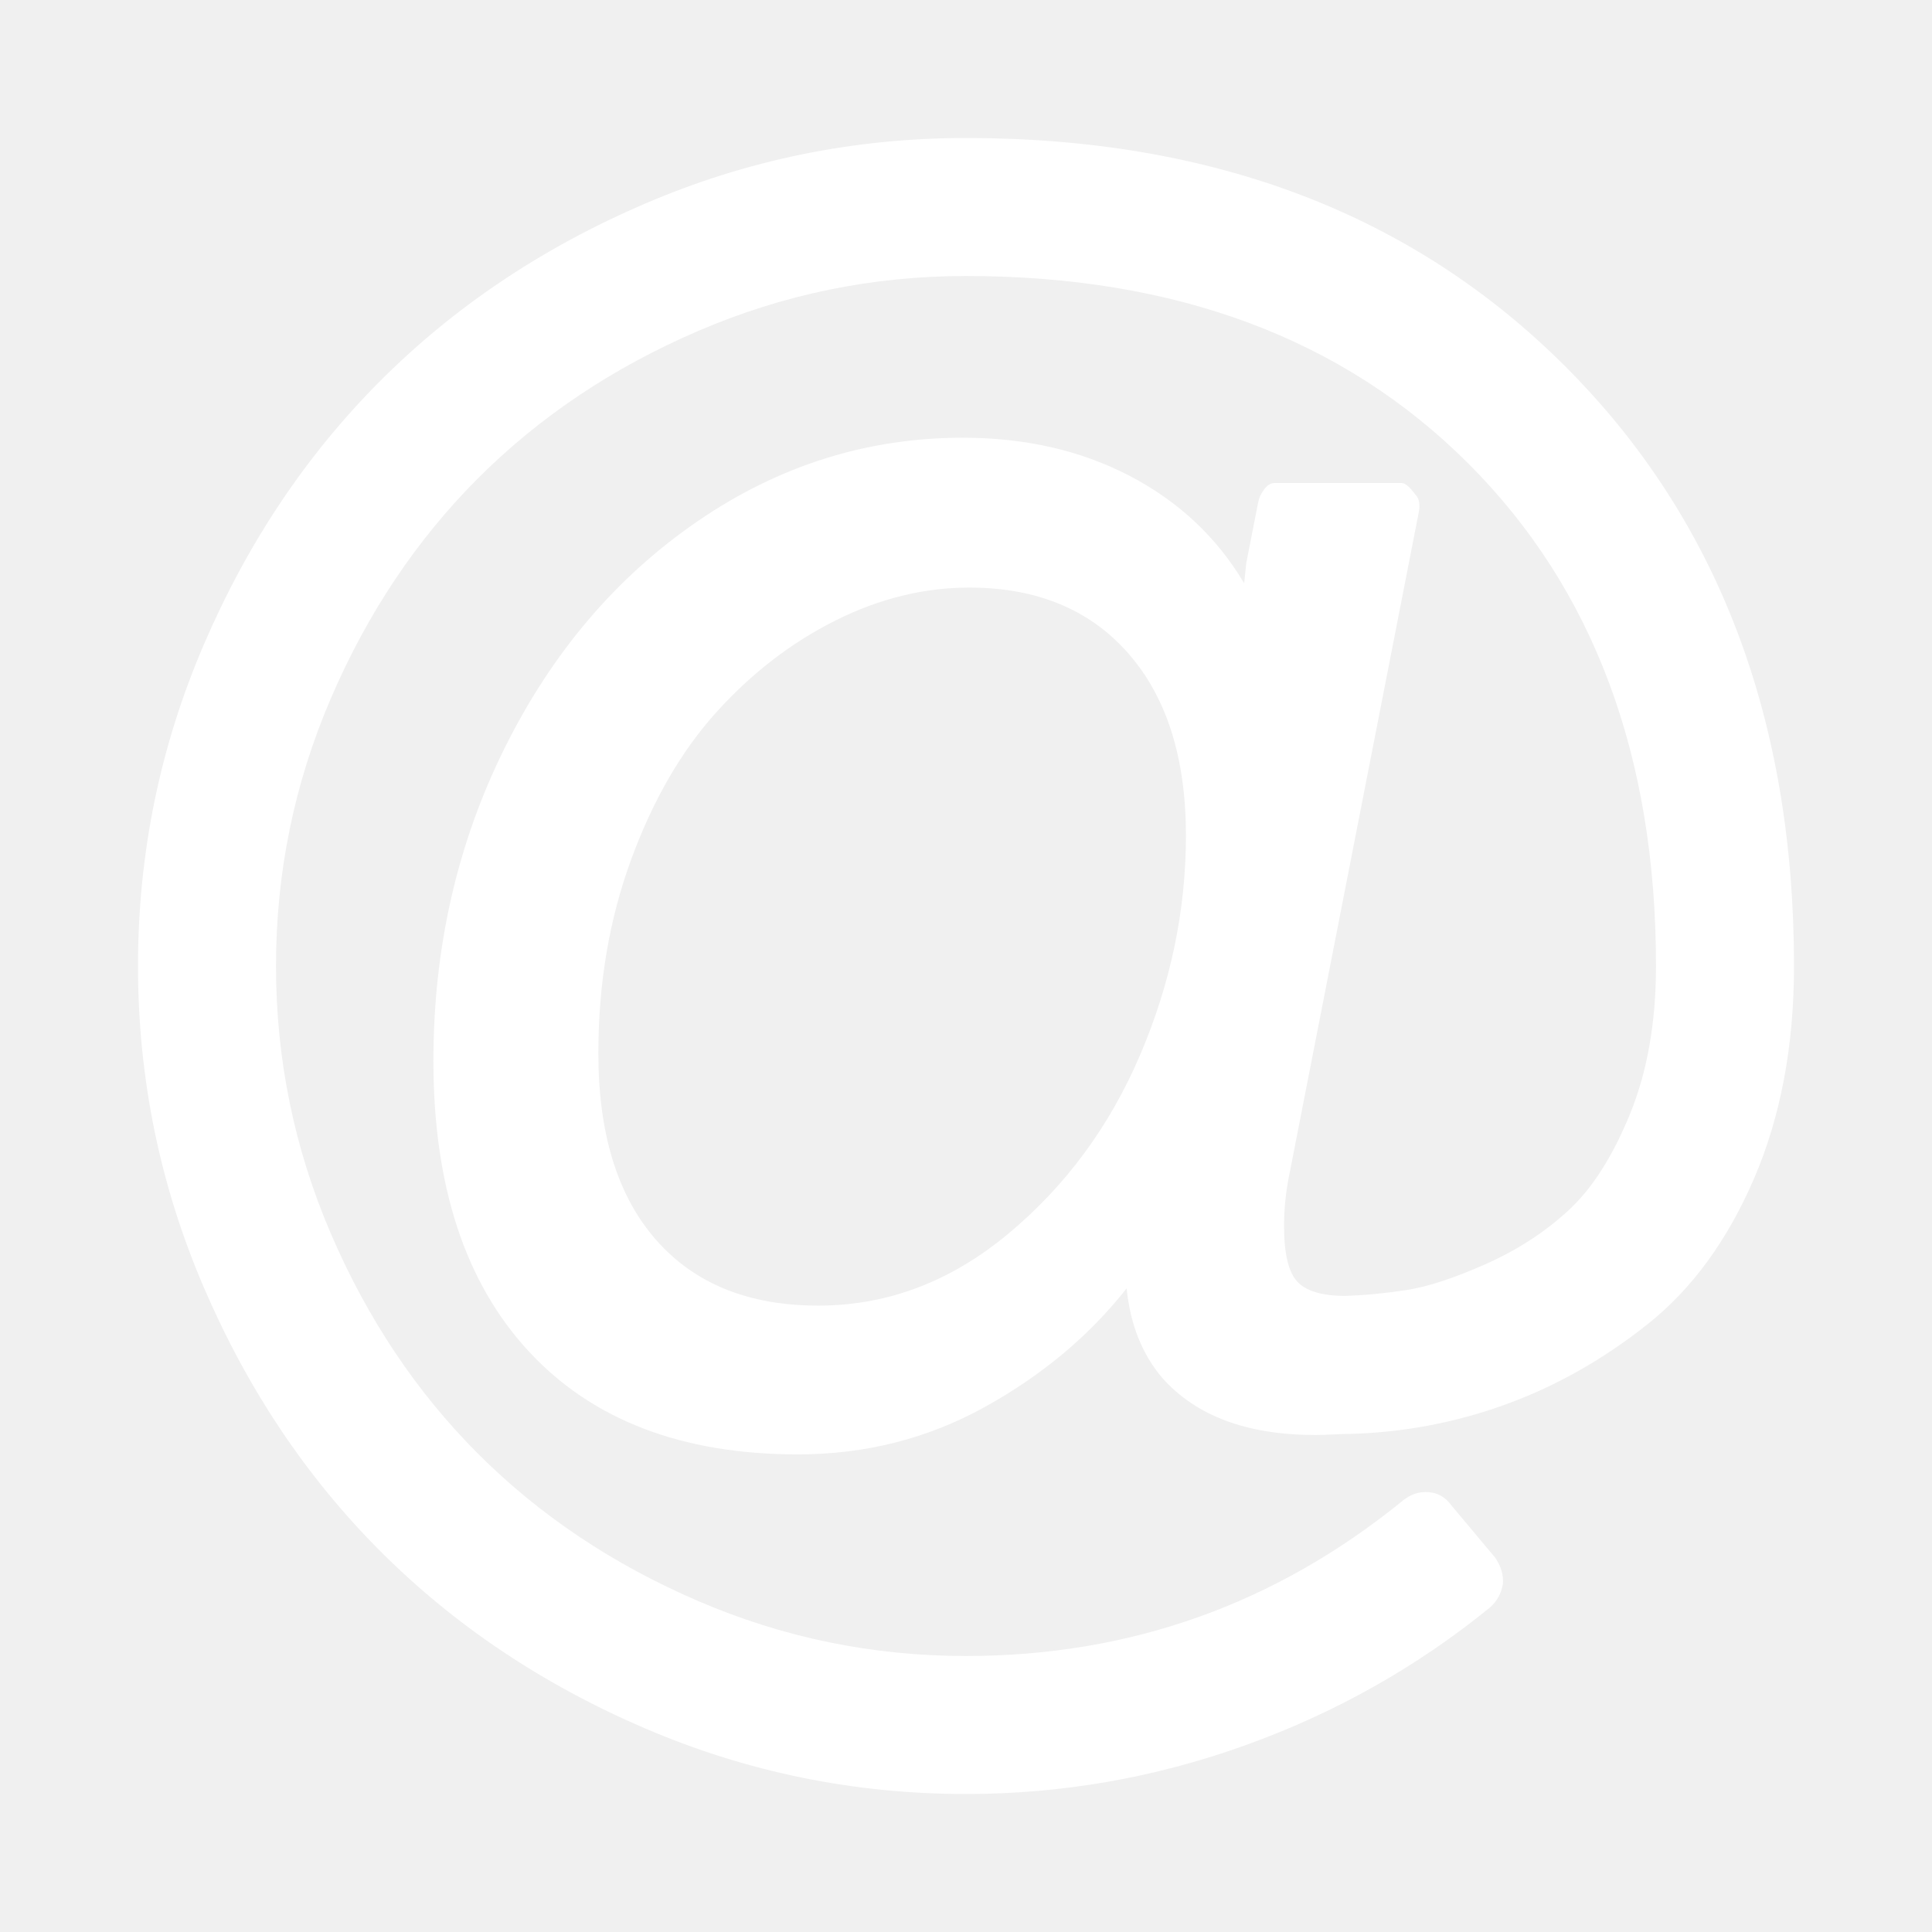
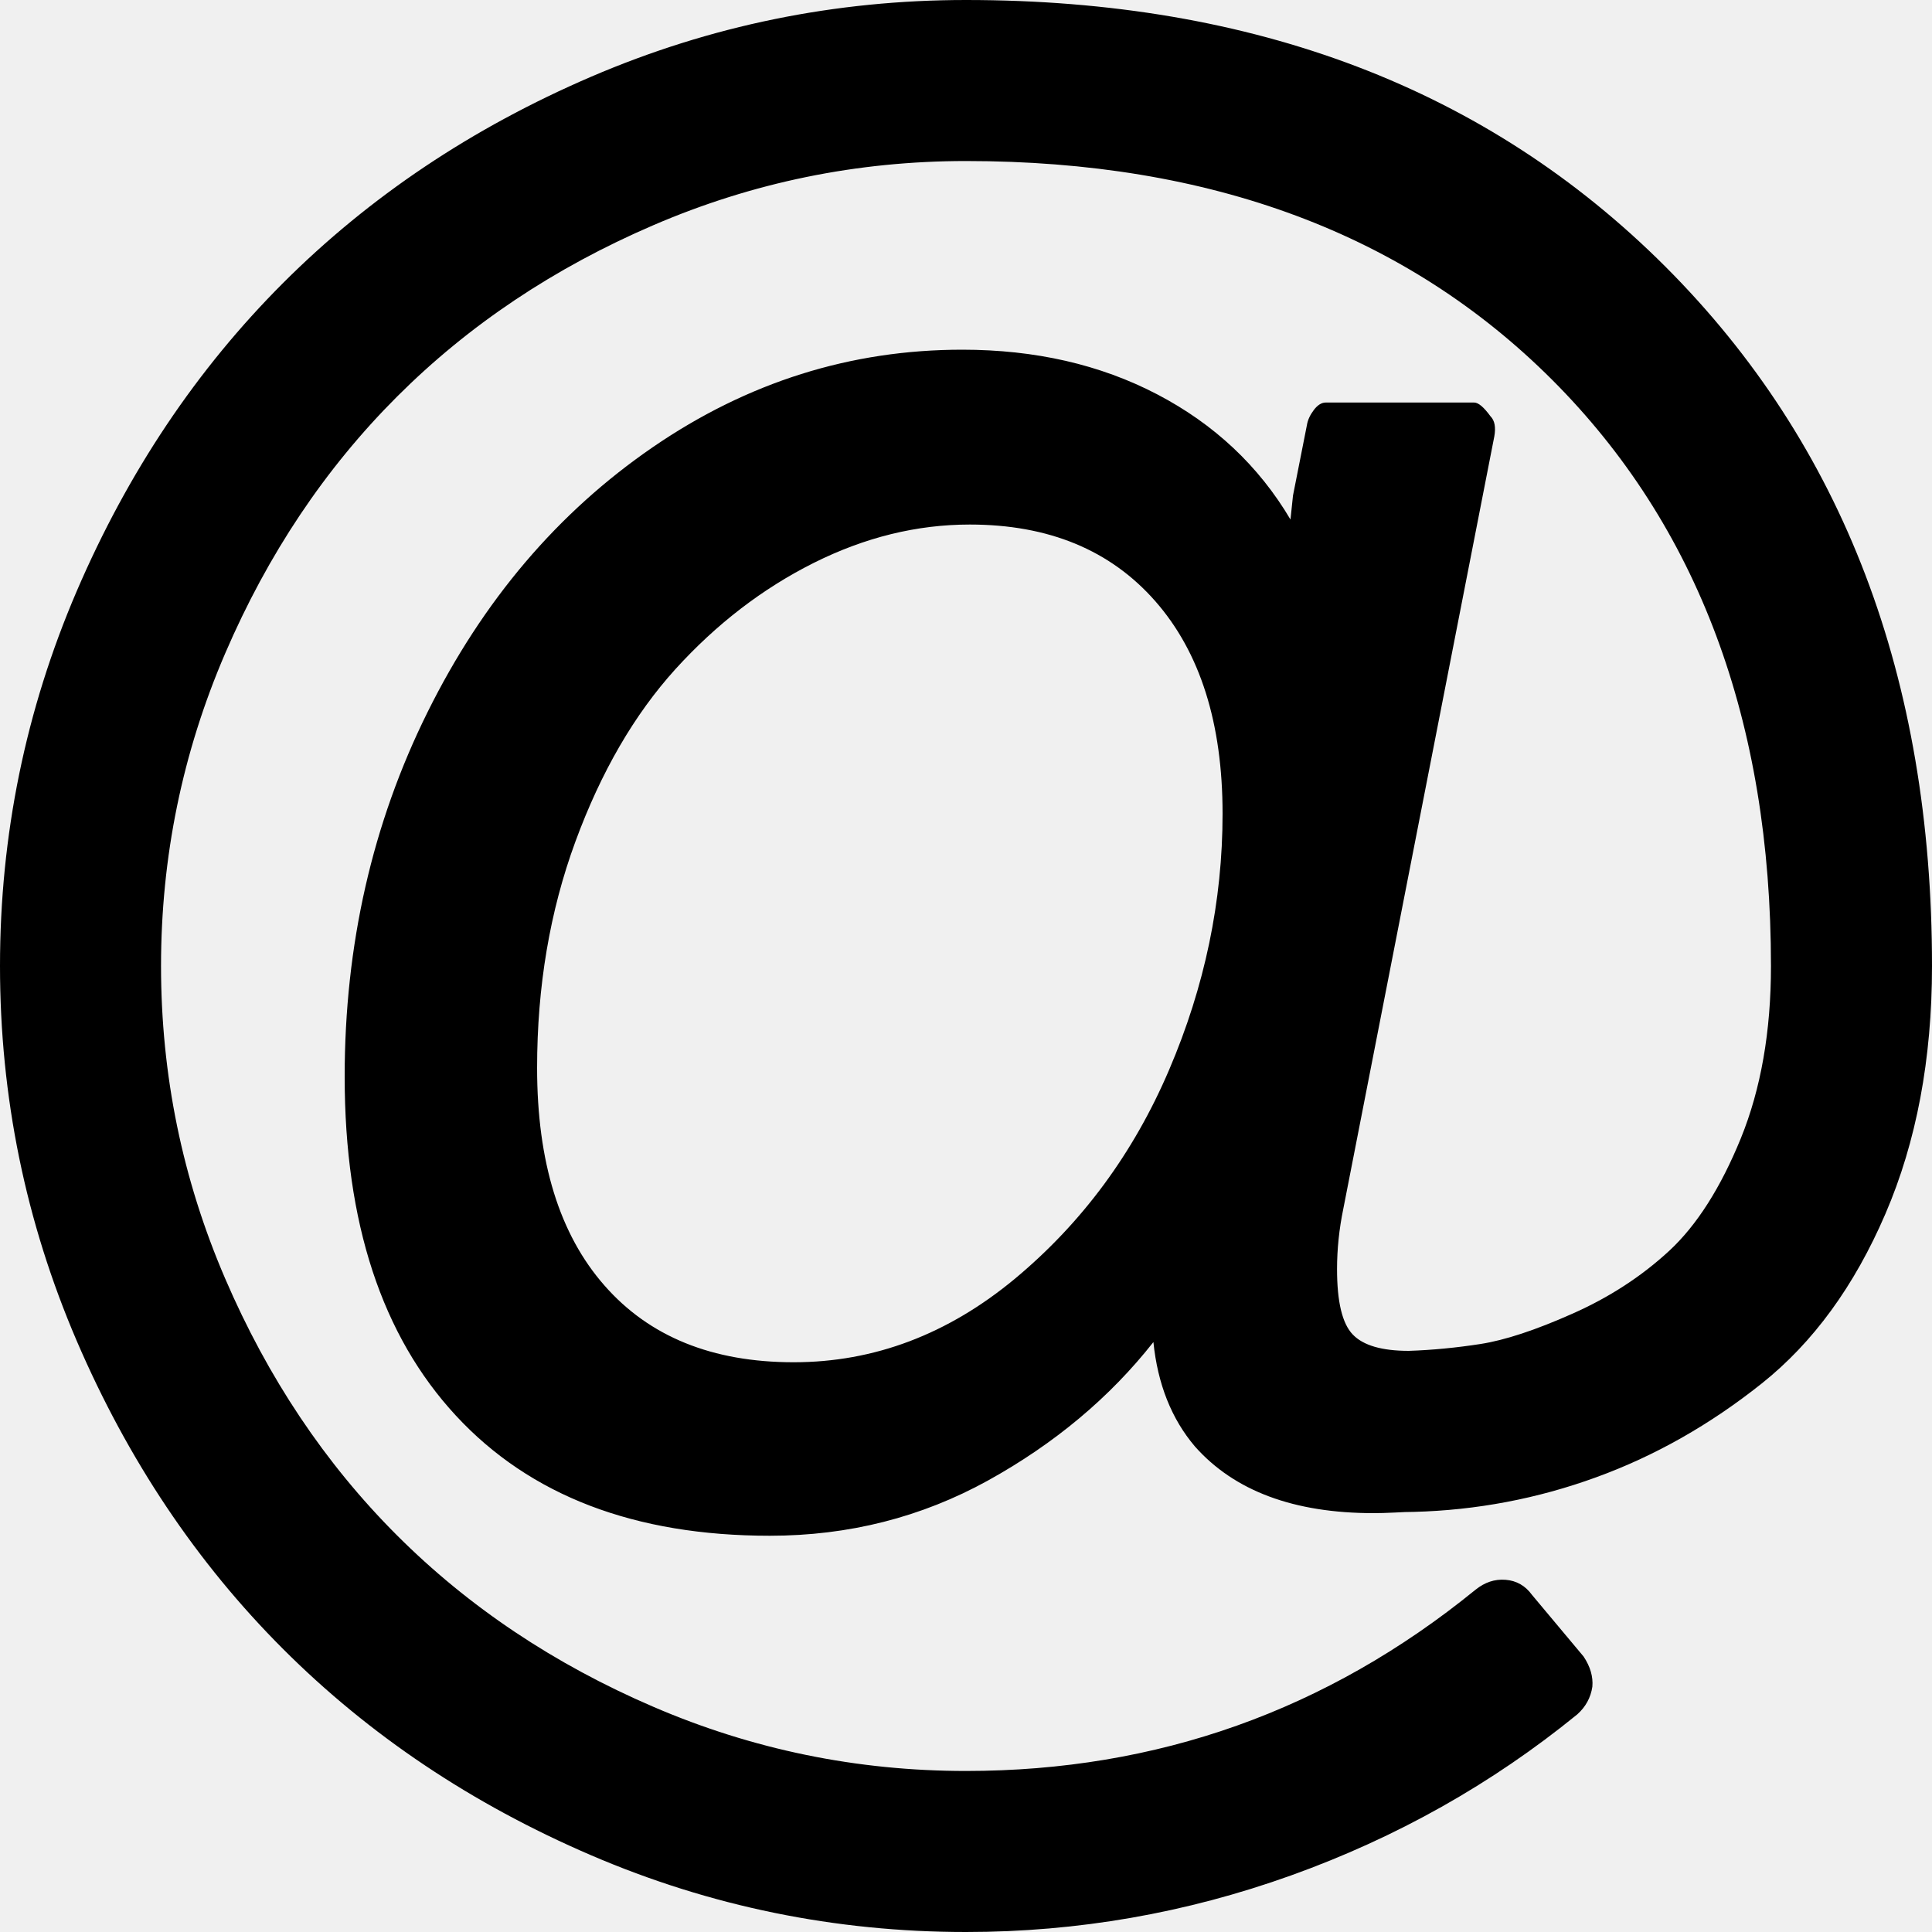
- <svg xmlns="http://www.w3.org/2000/svg" width="100%" height="100%" viewBox="0 0 1792 1792">
-   <path d="M1100 775q0-108-53.5-169t-147.5-61q-63 0-124 30.5t-110 84.5-79.5 137-30.5 180q0 112 53.5 173t150.5 61q96 0 176-66.5t122.5-166 42.5-203.5zm564 121q0 111-37 197t-98.5 135-131.5 74.5-145 27.5q-6 0-15.5.5t-16.5.5q-95 0-142-53-28-33-33-83-52 66-131.5 110t-173.5 44q-161 0-249.5-95.5t-88.5-269.5q0-157 66-290t179-210.5 246-77.5q87 0 155 35.5t106 99.5l2-19 11-56q1-6 5.5-12t9.5-6h118q5 0 13 11 5 5 3 16l-120 614q-5 24-5 48 0 39 12.5 52t44.5 13q28-1 57-5.5t73-24 77-50 57-89.5 24-137q0-292-174-466t-466-174q-130 0-248.5 51t-204 136.5-136.5 204-51 248.5 51 248.5 136.5 204 204 136.5 248.5 51q228 0 405-144 11-9 24-8t21 12l41 49q8 12 7 24-2 13-12 22-102 83-227.5 128t-258.5 45q-156 0-298-61t-245-164-164-245-61-298 61-298 164-245 245-164 298-61q344 0 556 212t212 556z" fill="white" />
+ <svg xmlns="http://www.w3.org/2000/svg" width="20px" height="20px" viewBox="0 0 20 20" version="1.1">
+   <defs />
+   <g id="Page-1" stroke="none" stroke-width="1" fill="none" fill-rule="evenodd">
+     <g id="email" fill="#000000">
+       <path d="M12.656,8.424 C12.656,7.487 12.424,6.753 11.96,6.224 C11.495,5.694 10.855,5.43 10.039,5.43 C9.492,5.43 8.954,5.562 8.424,5.827 C7.895,6.092 7.418,6.458 6.992,6.927 C6.567,7.396 6.222,7.99 5.957,8.711 C5.692,9.431 5.56,10.213 5.56,11.055 C5.56,12.027 5.792,12.778 6.257,13.307 C6.721,13.837 7.374,14.102 8.216,14.102 C9.049,14.102 9.813,13.813 10.508,13.236 C11.202,12.658 11.734,11.938 12.103,11.074 C12.472,10.211 12.656,9.327 12.656,8.424 L12.656,8.424 Z M20,10 C20,10.964 19.839,11.819 19.518,12.565 C19.197,13.312 18.77,13.898 18.236,14.323 C17.702,14.748 17.131,15.072 16.523,15.293 C15.916,15.514 15.286,15.634 14.635,15.651 C14.583,15.651 14.516,15.653 14.434,15.658 C14.351,15.662 14.28,15.664 14.219,15.664 C13.394,15.664 12.778,15.434 12.37,14.974 C12.127,14.688 11.984,14.327 11.94,13.893 C11.489,14.466 10.918,14.944 10.228,15.326 C9.538,15.707 8.785,15.898 7.969,15.898 C6.571,15.898 5.488,15.484 4.72,14.655 C3.952,13.826 3.568,12.656 3.568,11.146 C3.568,9.783 3.854,8.524 4.427,7.37 C5,6.215 5.777,5.302 6.758,4.629 C7.739,3.956 8.806,3.62 9.961,3.62 C10.716,3.62 11.389,3.774 11.979,4.082 C12.569,4.39 13.03,4.822 13.359,5.378 L13.385,5.13 L13.529,4.401 C13.537,4.349 13.561,4.297 13.6,4.245 C13.639,4.193 13.681,4.167 13.724,4.167 L15.26,4.167 C15.304,4.167 15.36,4.214 15.43,4.31 C15.473,4.353 15.486,4.423 15.469,4.518 L13.906,12.513 C13.863,12.721 13.841,12.93 13.841,13.138 C13.841,13.477 13.895,13.702 14.004,13.815 C14.112,13.928 14.306,13.984 14.583,13.984 C14.826,13.976 15.074,13.952 15.326,13.913 C15.577,13.874 15.894,13.77 16.276,13.6 C16.658,13.431 16.992,13.214 17.279,12.949 C17.565,12.684 17.812,12.296 18.021,11.784 C18.229,11.272 18.333,10.677 18.333,10 C18.333,7.465 17.578,5.443 16.068,3.932 C14.557,2.422 12.535,1.667 10,1.667 C8.872,1.667 7.793,1.888 6.764,2.331 C5.736,2.773 4.85,3.366 4.108,4.108 C3.366,4.85 2.773,5.736 2.331,6.764 C1.888,7.793 1.667,8.872 1.667,10 C1.667,11.128 1.888,12.207 2.331,13.236 C2.773,14.264 3.366,15.15 4.108,15.892 C4.85,16.634 5.736,17.227 6.764,17.669 C7.793,18.112 8.872,18.333 10,18.333 C11.979,18.333 13.737,17.708 15.273,16.458 C15.369,16.38 15.473,16.345 15.586,16.354 C15.699,16.363 15.79,16.415 15.859,16.51 L16.393,17.148 C16.463,17.253 16.493,17.357 16.484,17.461 C16.467,17.574 16.415,17.669 16.328,17.747 C15.443,18.468 14.455,19.023 13.366,19.414 C12.276,19.805 11.155,20 10,20 C8.646,20 7.352,19.735 6.12,19.206 C4.887,18.676 3.824,17.964 2.93,17.07 C2.036,16.176 1.324,15.113 0.794,13.88 C0.265,12.648 0,11.354 0,10 C0,8.646 0.265,7.352 0.794,6.12 C1.324,4.887 2.036,3.824 2.93,2.93 C3.824,2.036 4.887,1.324 6.12,0.794 C7.352,0.265 8.646,0 10,0 C12.986,0 15.399,0.92 17.24,2.76 C19.08,4.601 20,7.014 20,10 L20,10 Z" />
+     </g>
+   </g>
</svg>
